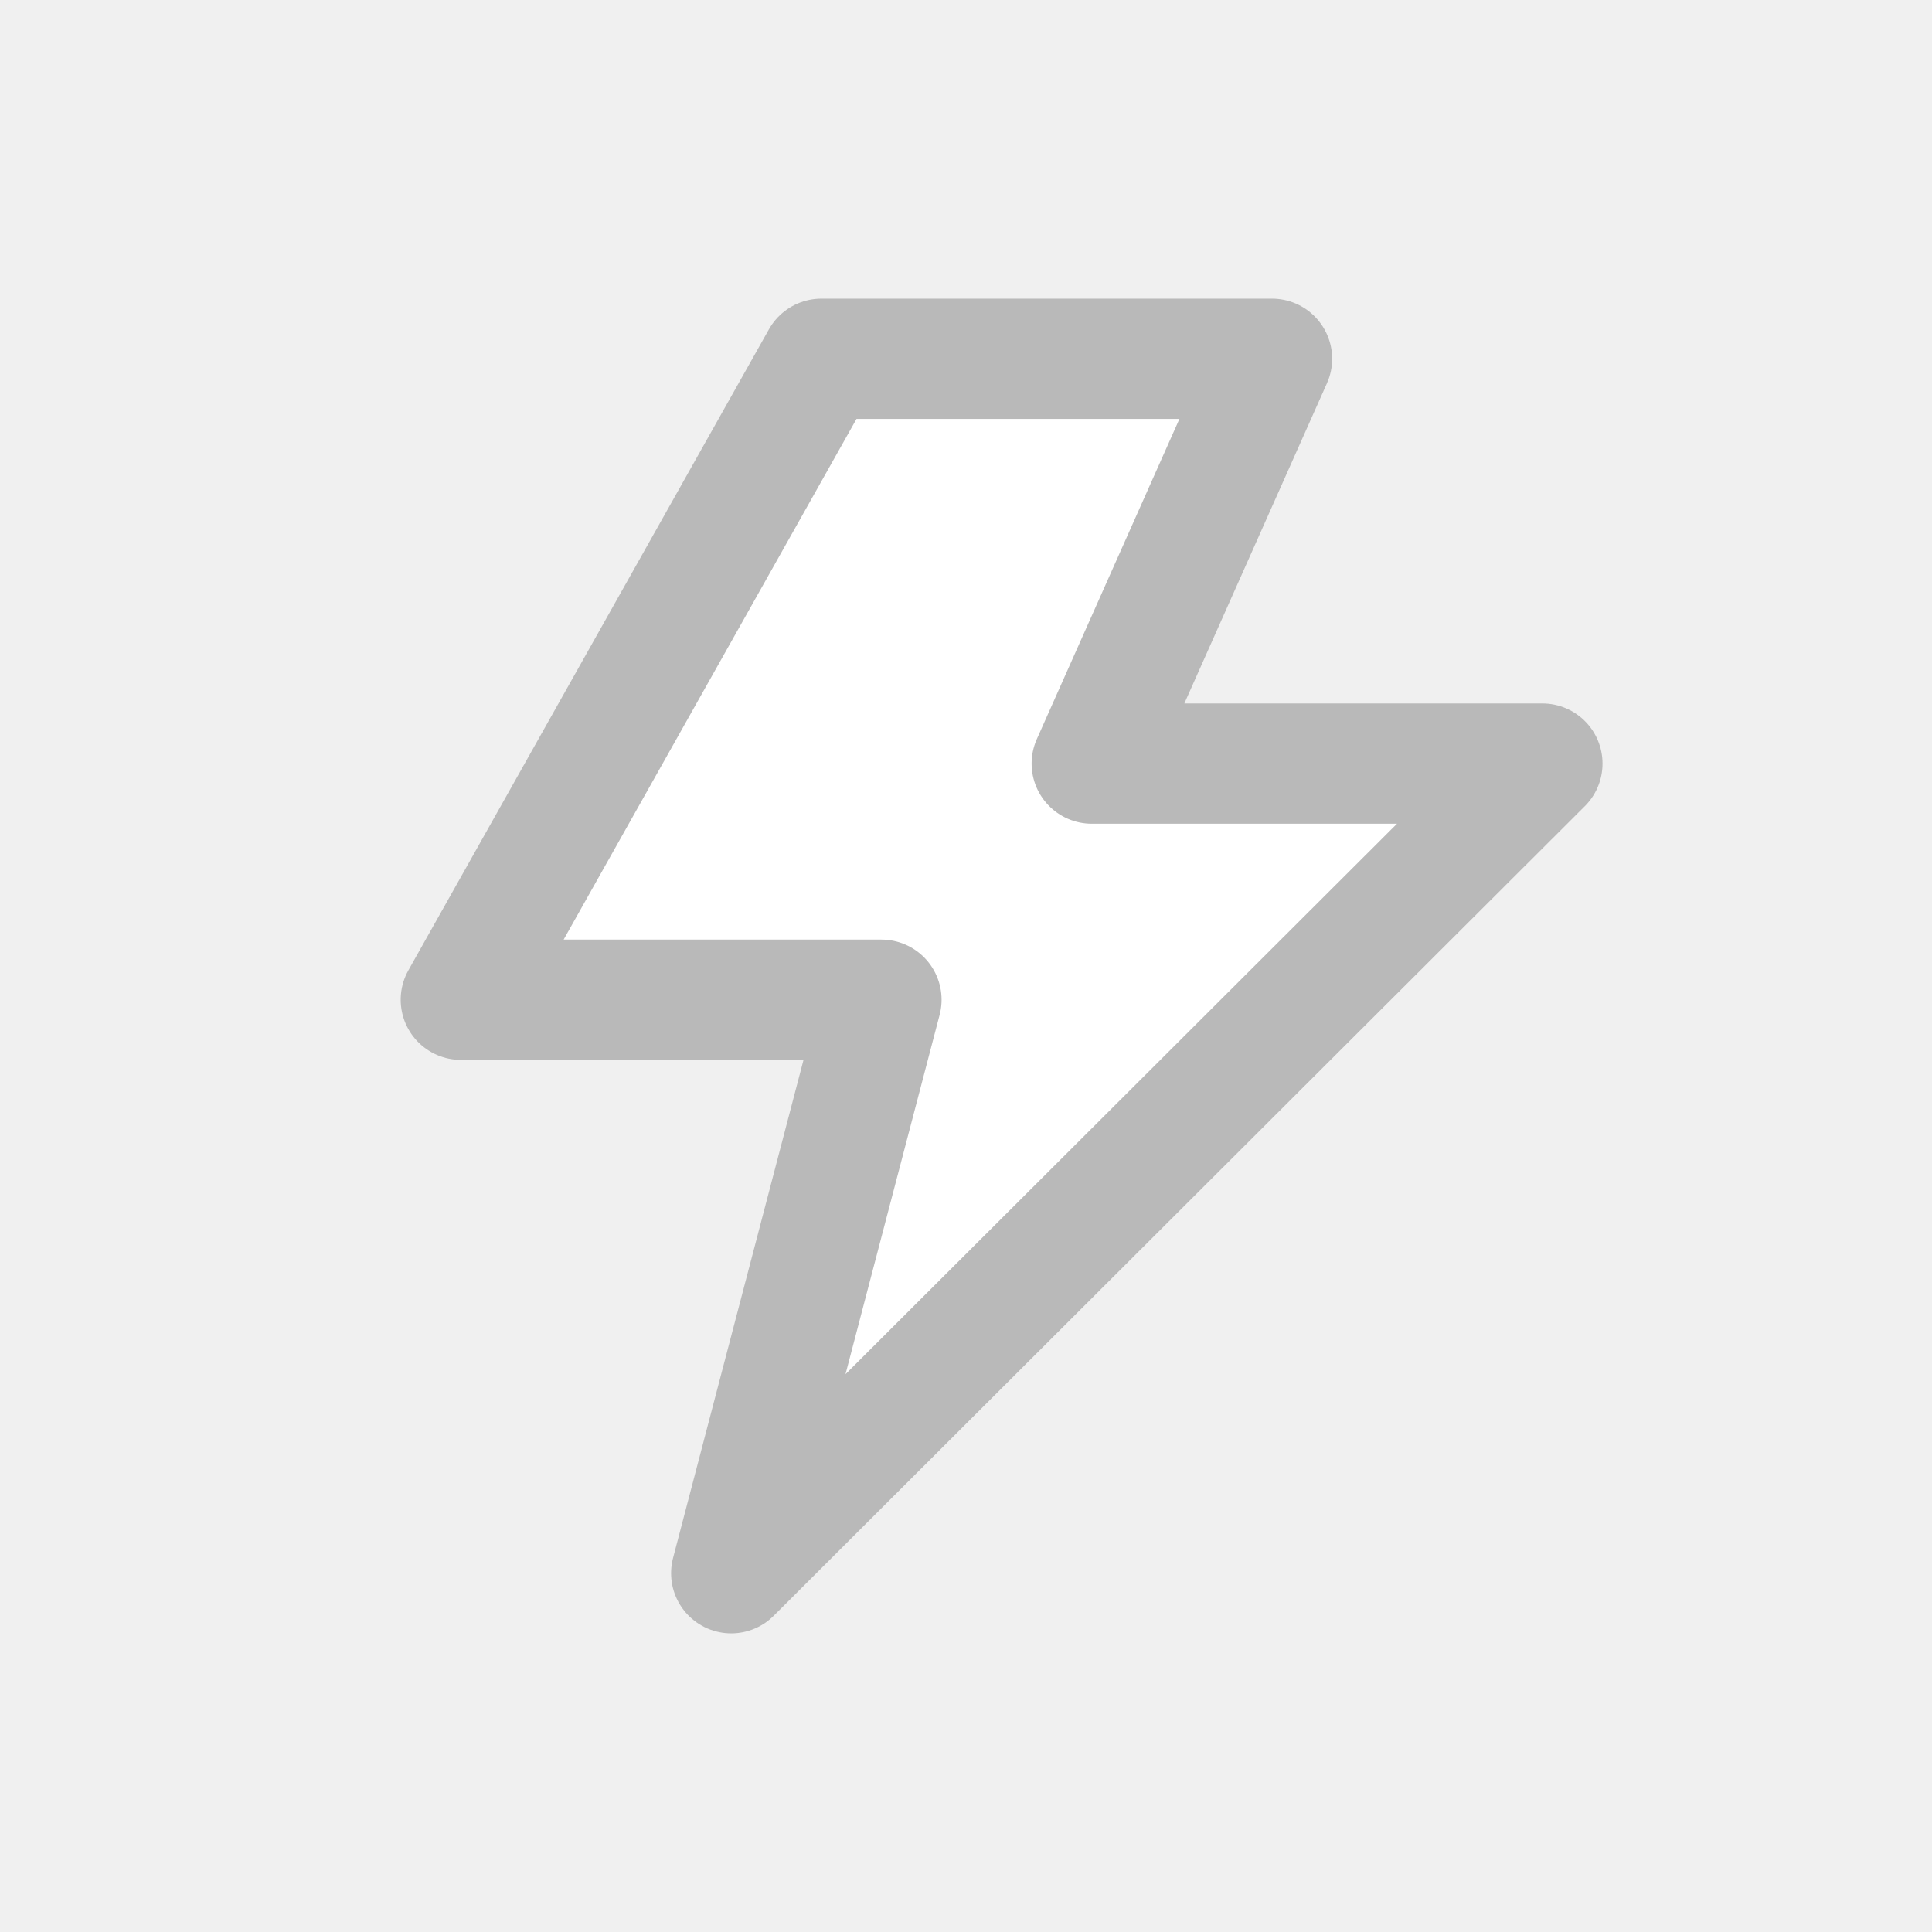
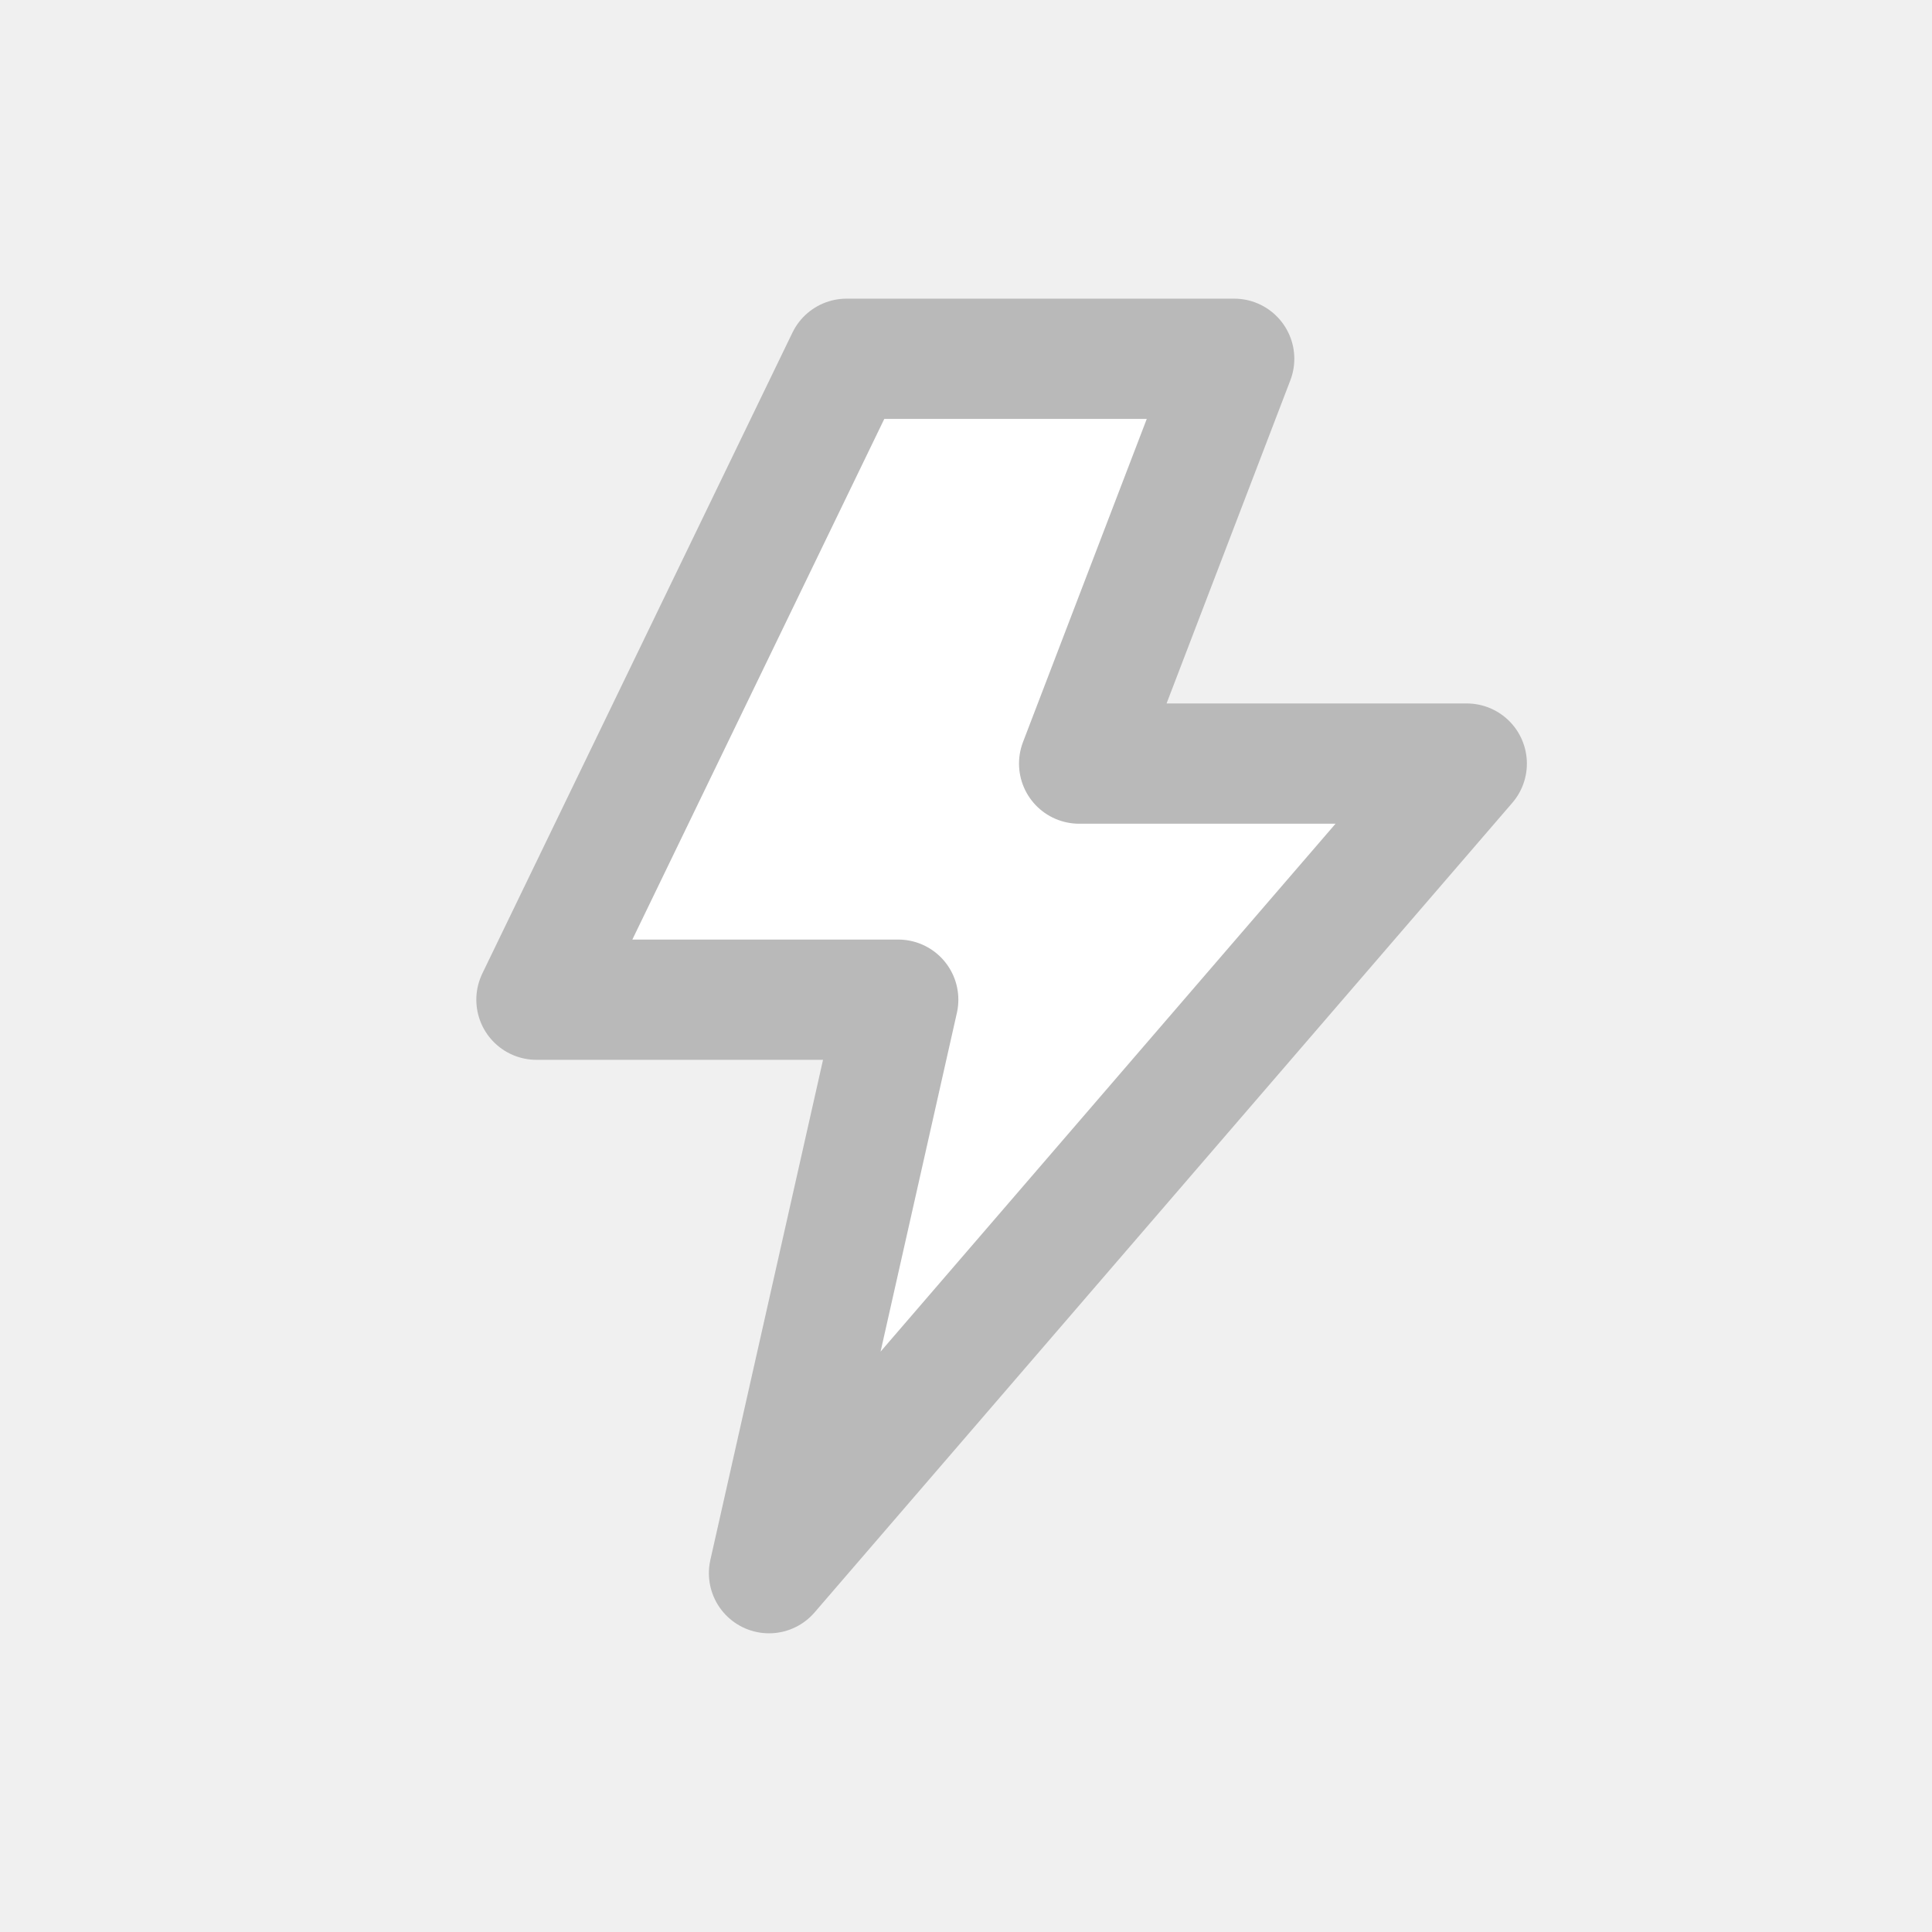
<svg xmlns="http://www.w3.org/2000/svg" width="48px" height="48px" id="svg2383" version="1.1">
  <defs id="defs2385">
    </defs>
  <g id="layer1">
-     <rect style="fill:none;fill-opacity:0.474;stroke:none;stroke-width:0.747;stroke-linecap:round;stroke-linejoin:round;stroke-miterlimit:4;stroke-dasharray:none;stroke-opacity:1" id="rect2393" width="35.828" height="40.228" x="6.971" y="3.886" />
-     <path id="path3180" d="M 20.406,8.914 H 31.603 L 27.124,18.971 H 38.32 L 18.167,39.086 21.899,24.838 H 11.449 Z" style="fill:#ffffff;fill-opacity:1;fill-rule:evenodd;stroke:#f0f0f0;stroke-width:8.965;stroke-linecap:round;stroke-linejoin:round;stroke-miterlimit:4;stroke-dasharray:none;stroke-opacity:1" />
-     <path style="fill:#ffffff;fill-opacity:1;fill-rule:evenodd;stroke:#b9b9b9;stroke-width:2.988;stroke-linecap:round;stroke-linejoin:round;stroke-miterlimit:4;stroke-dasharray:none;stroke-opacity:1" d="M 20.406,8.914 H 31.603 L 27.124,18.971 H 38.32 L 18.167,39.086 21.899,24.838 H 11.449 Z" id="path2386" />
+     <rect style="fill:none;fill-opacity:0.474;stroke:none;stroke-width:0.747;stroke-linecap:round;stroke-linejoin:round;stroke-miterlimit:4;stroke-dasharray:none;stroke-opacity:1" id="rect2393" width="30.817" height="40.228" x="9.476" y="3.886" />
+     <path id="path3180" d="m 21.033,8.914 h 9.63 L 26.811,18.971 h 9.63 l -17.335,20.114 3.21,-14.248 h -8.988 z" style="fill:#ffffff;fill-opacity:1;fill-rule:evenodd;stroke:#f0f0f0;stroke-width:8.965;stroke-linecap:round;stroke-linejoin:round;stroke-miterlimit:4;stroke-dasharray:none;stroke-opacity:1" />
+     <path style="fill:#ffffff;fill-opacity:1;fill-rule:evenodd;stroke:#b9b9b9;stroke-width:2.988;stroke-linecap:round;stroke-linejoin:round;stroke-miterlimit:4;stroke-dasharray:none;stroke-opacity:1" d="m 21.033,8.914 h 9.63 L 26.811,18.971 h 9.63 l -17.335,20.114 3.21,-14.248 h -8.988 z" id="path2386" />
  </g>
</svg>
